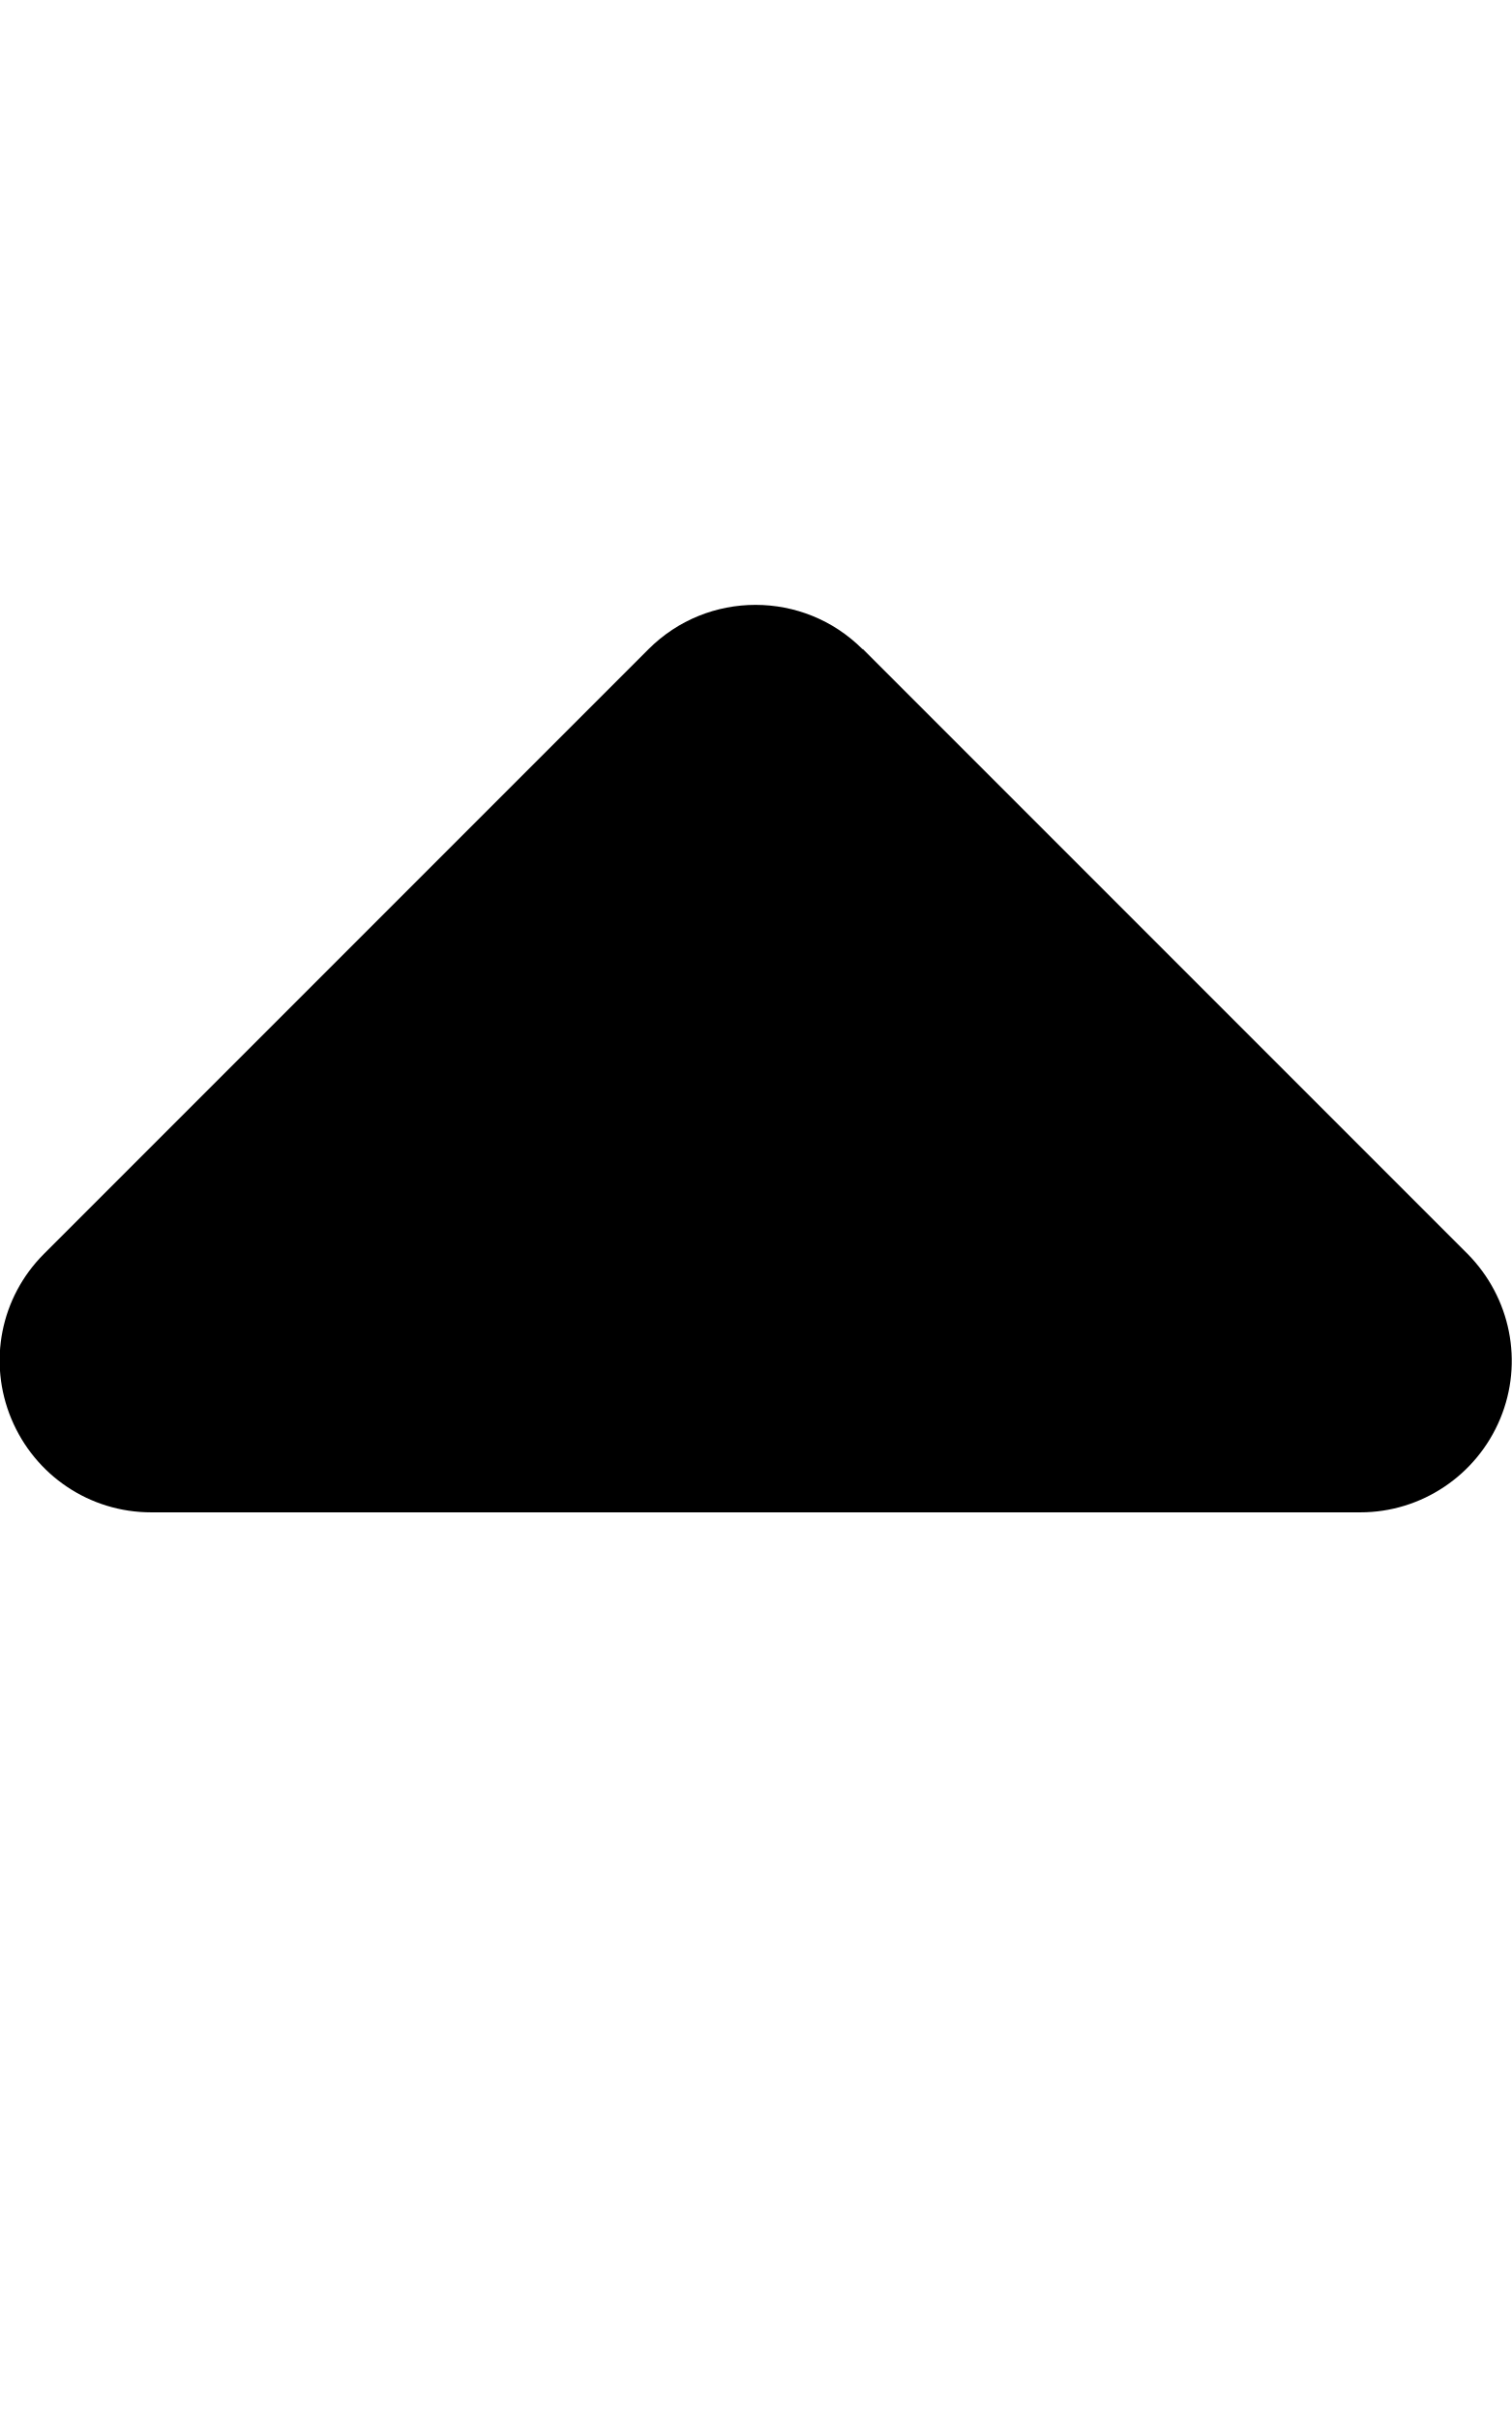
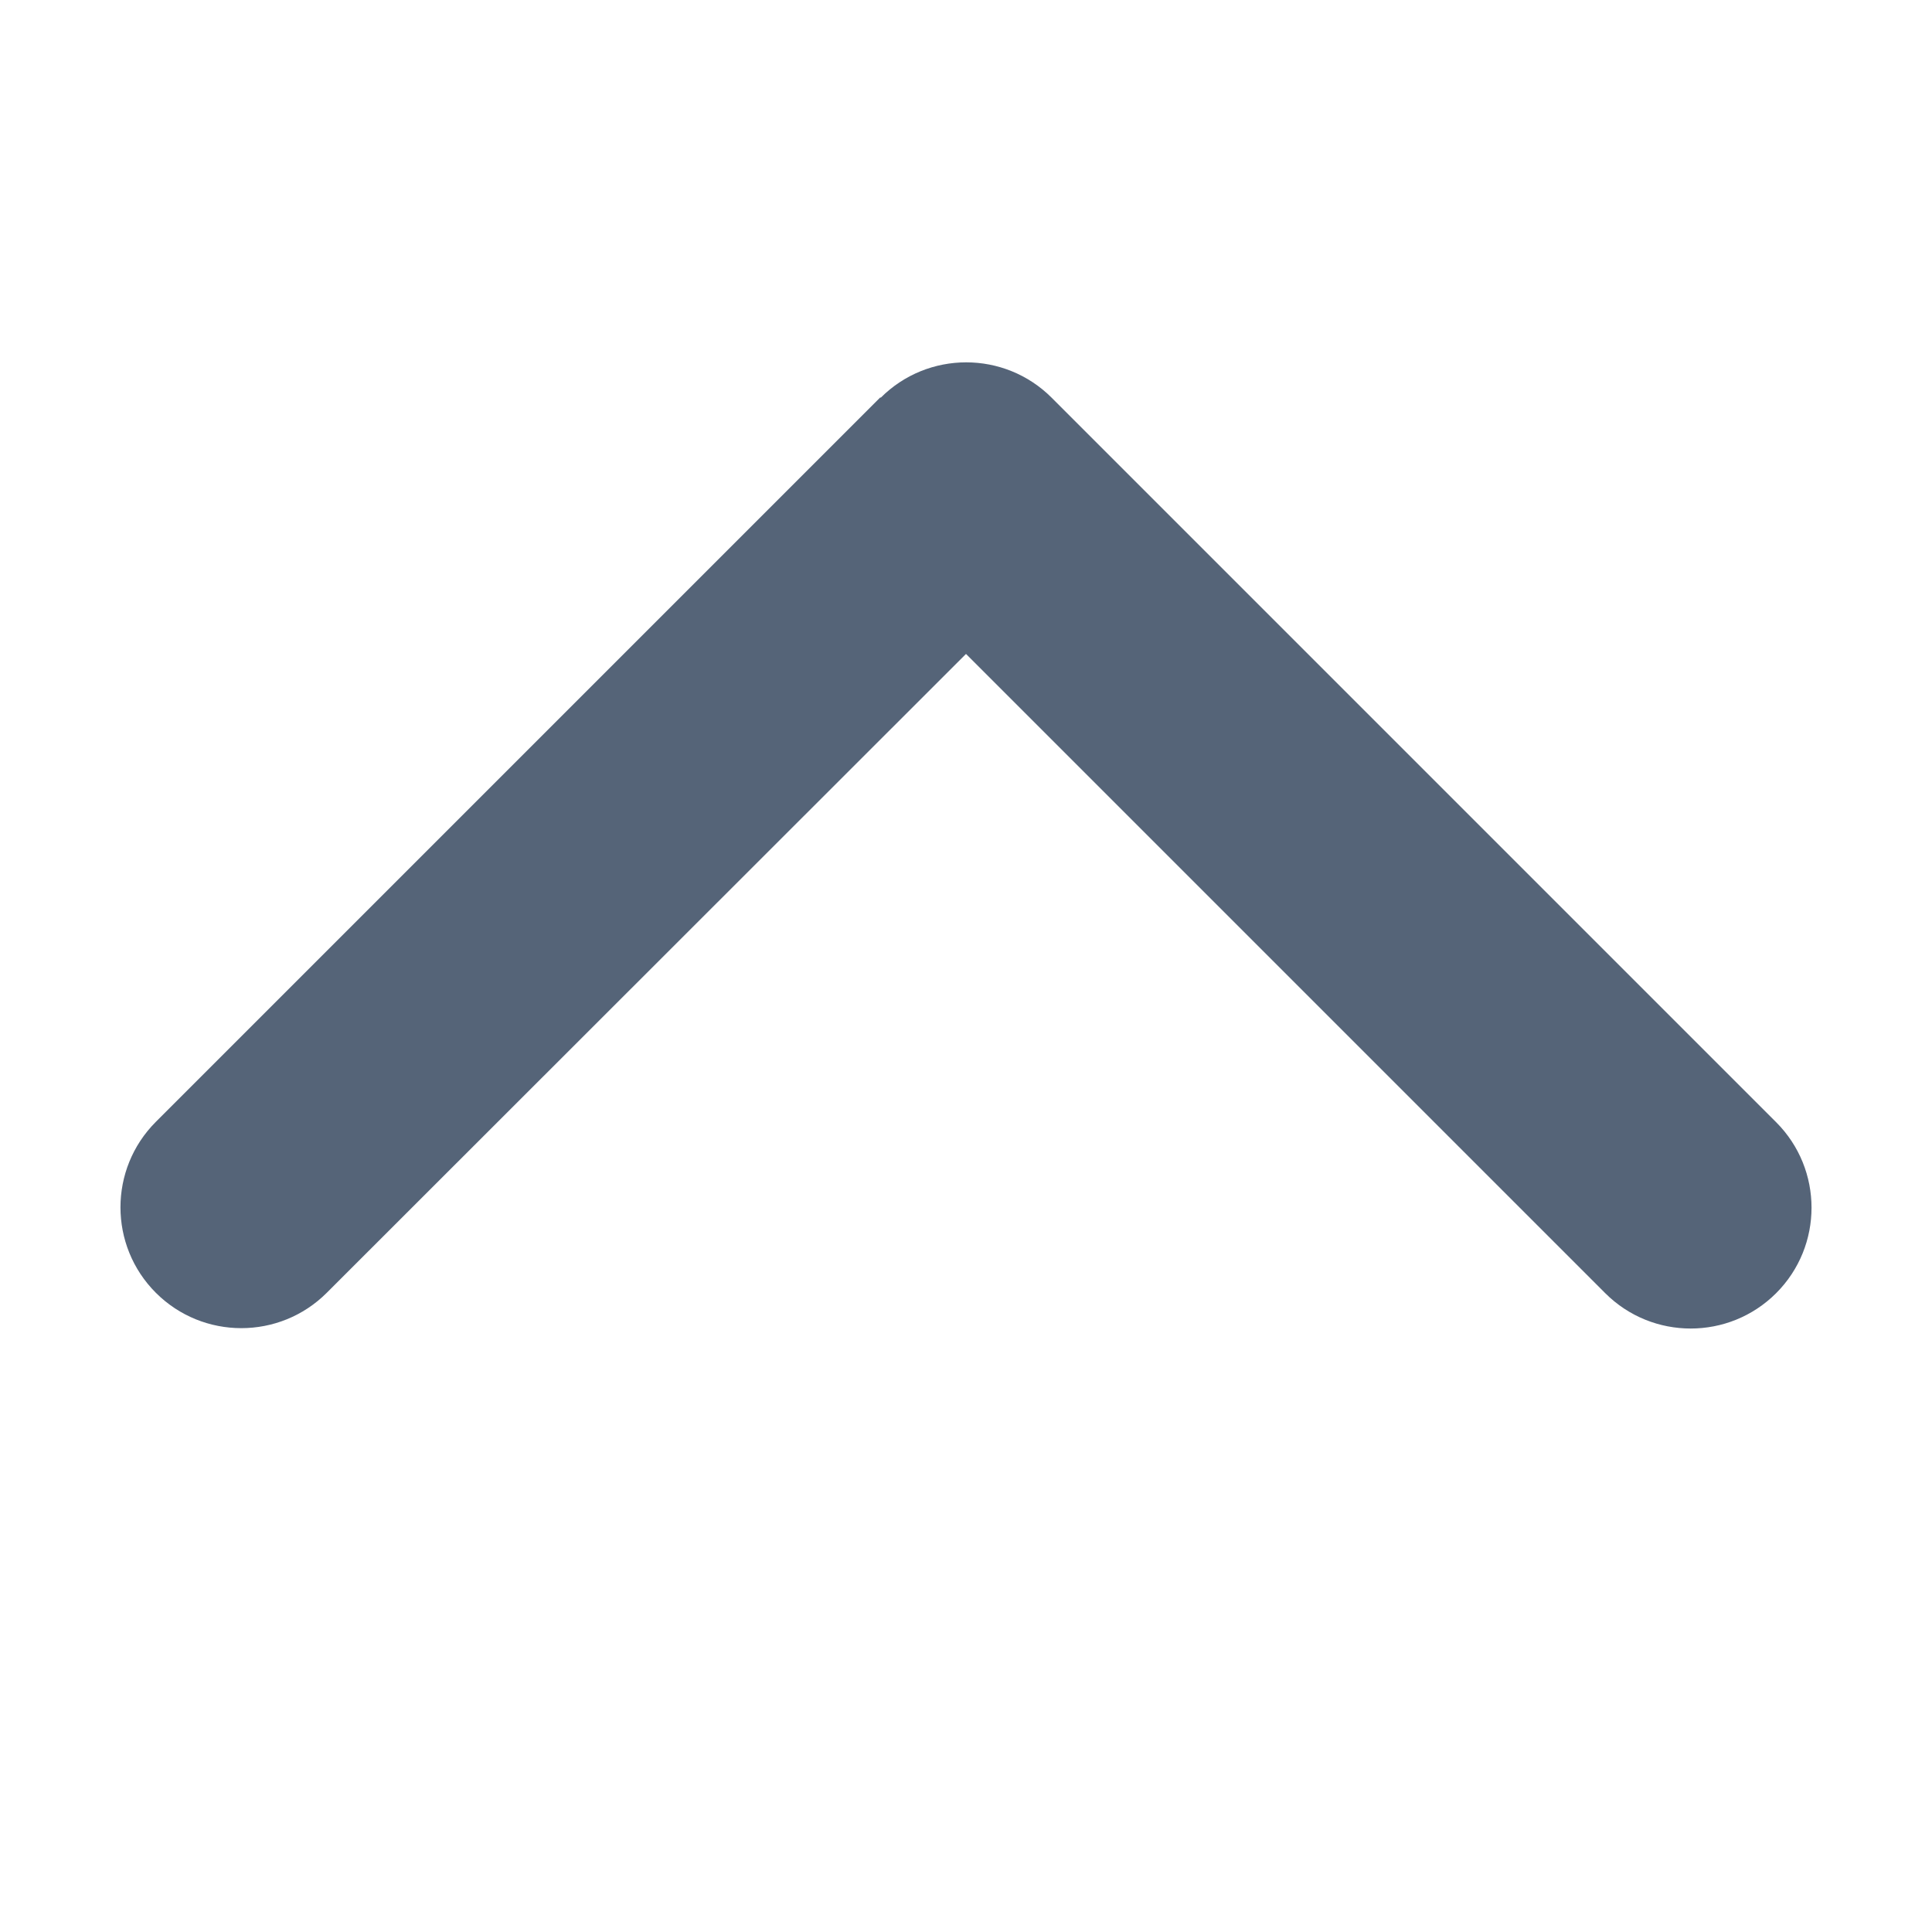
- <svg xmlns="http://www.w3.org/2000/svg" height="1em" viewBox="0 0 320 512">
-   <path d="M182.6 137.4c-12.5-12.5-32.8-12.5-45.3 0l-128 128c-9.2 9.2-11.9 22.9-6.9 34.9s16.6 19.8 29.6 19.8H288c12.9 0 24.6-7.8 29.6-19.8s2.2-25.7-6.9-34.9l-128-128z" />
+ <svg xmlns="http://www.w3.org/2000/svg" height="1em" viewBox="0 0 512 512">
+   <style>svg{fill:#556478}</style>
+   <path d="M233.4 105.4c12.5-12.5 32.8-12.5 45.3 0l192 192c12.5 12.5 12.5 32.8 0 45.3s-32.8 12.5-45.3 0L256 173.3 86.6 342.6c-12.5 12.5-32.8 12.5-45.3 0s-12.5-32.8 0-45.3l192-192z" />
</svg>
